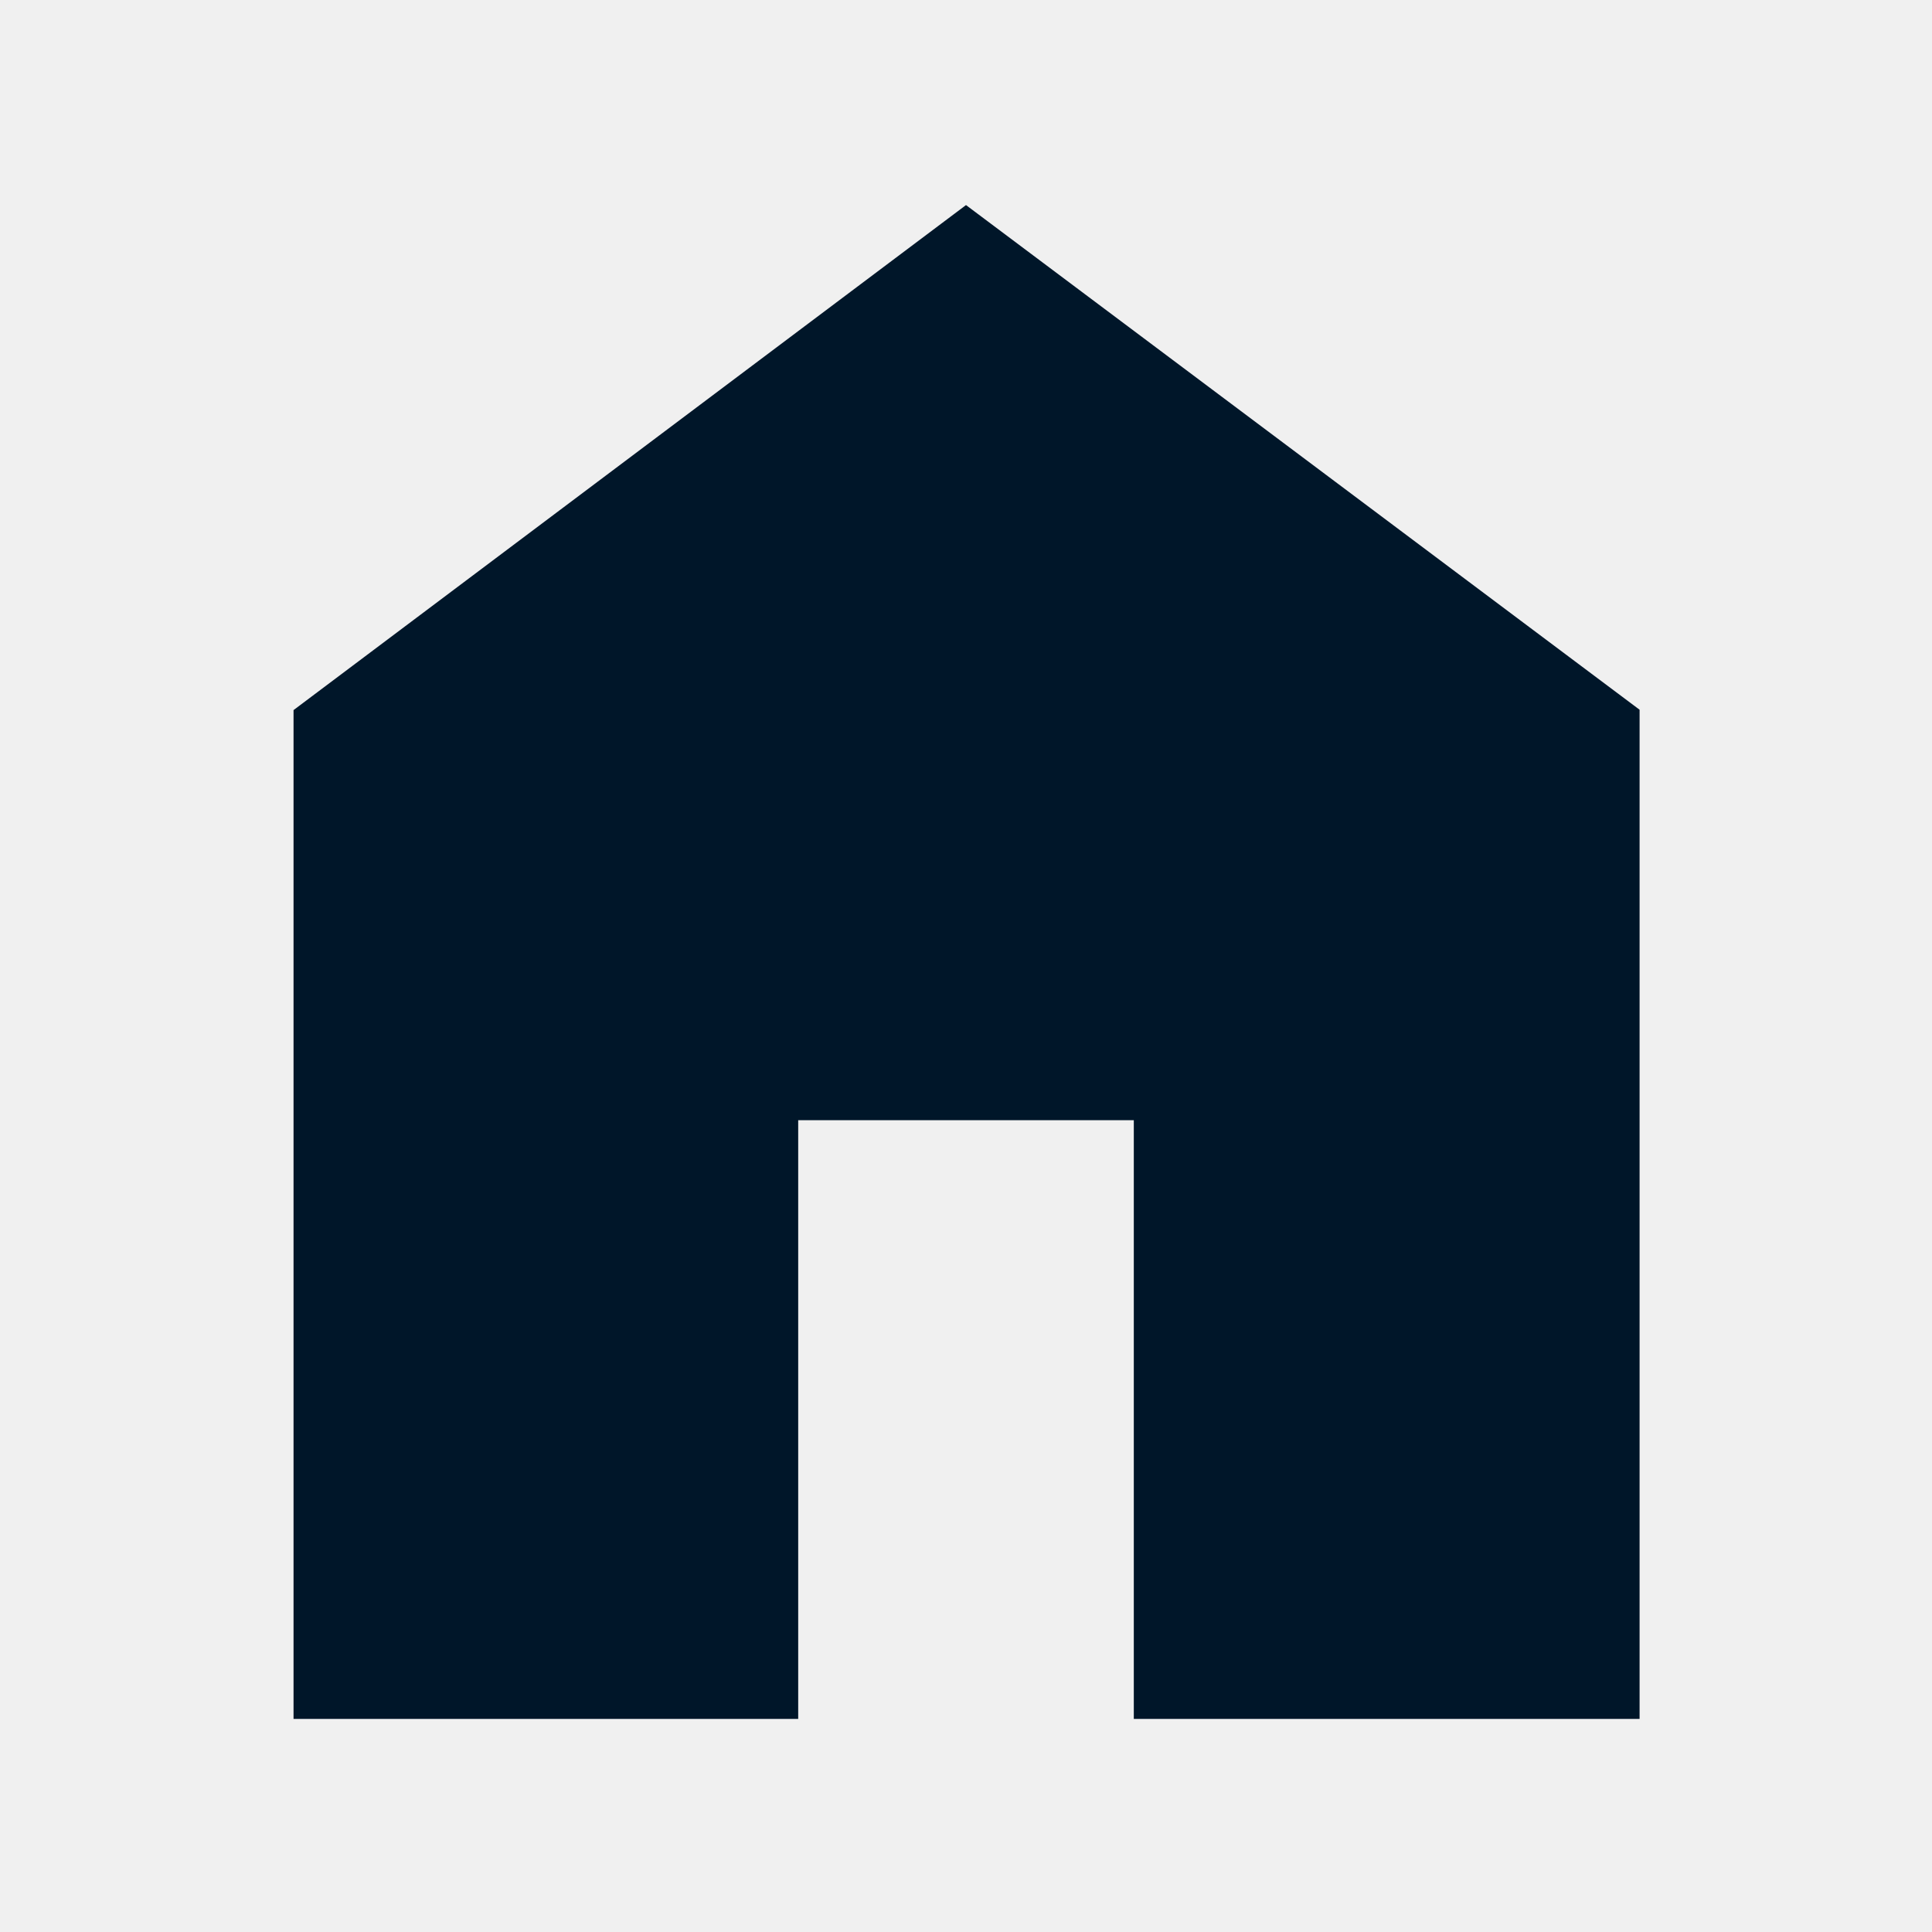
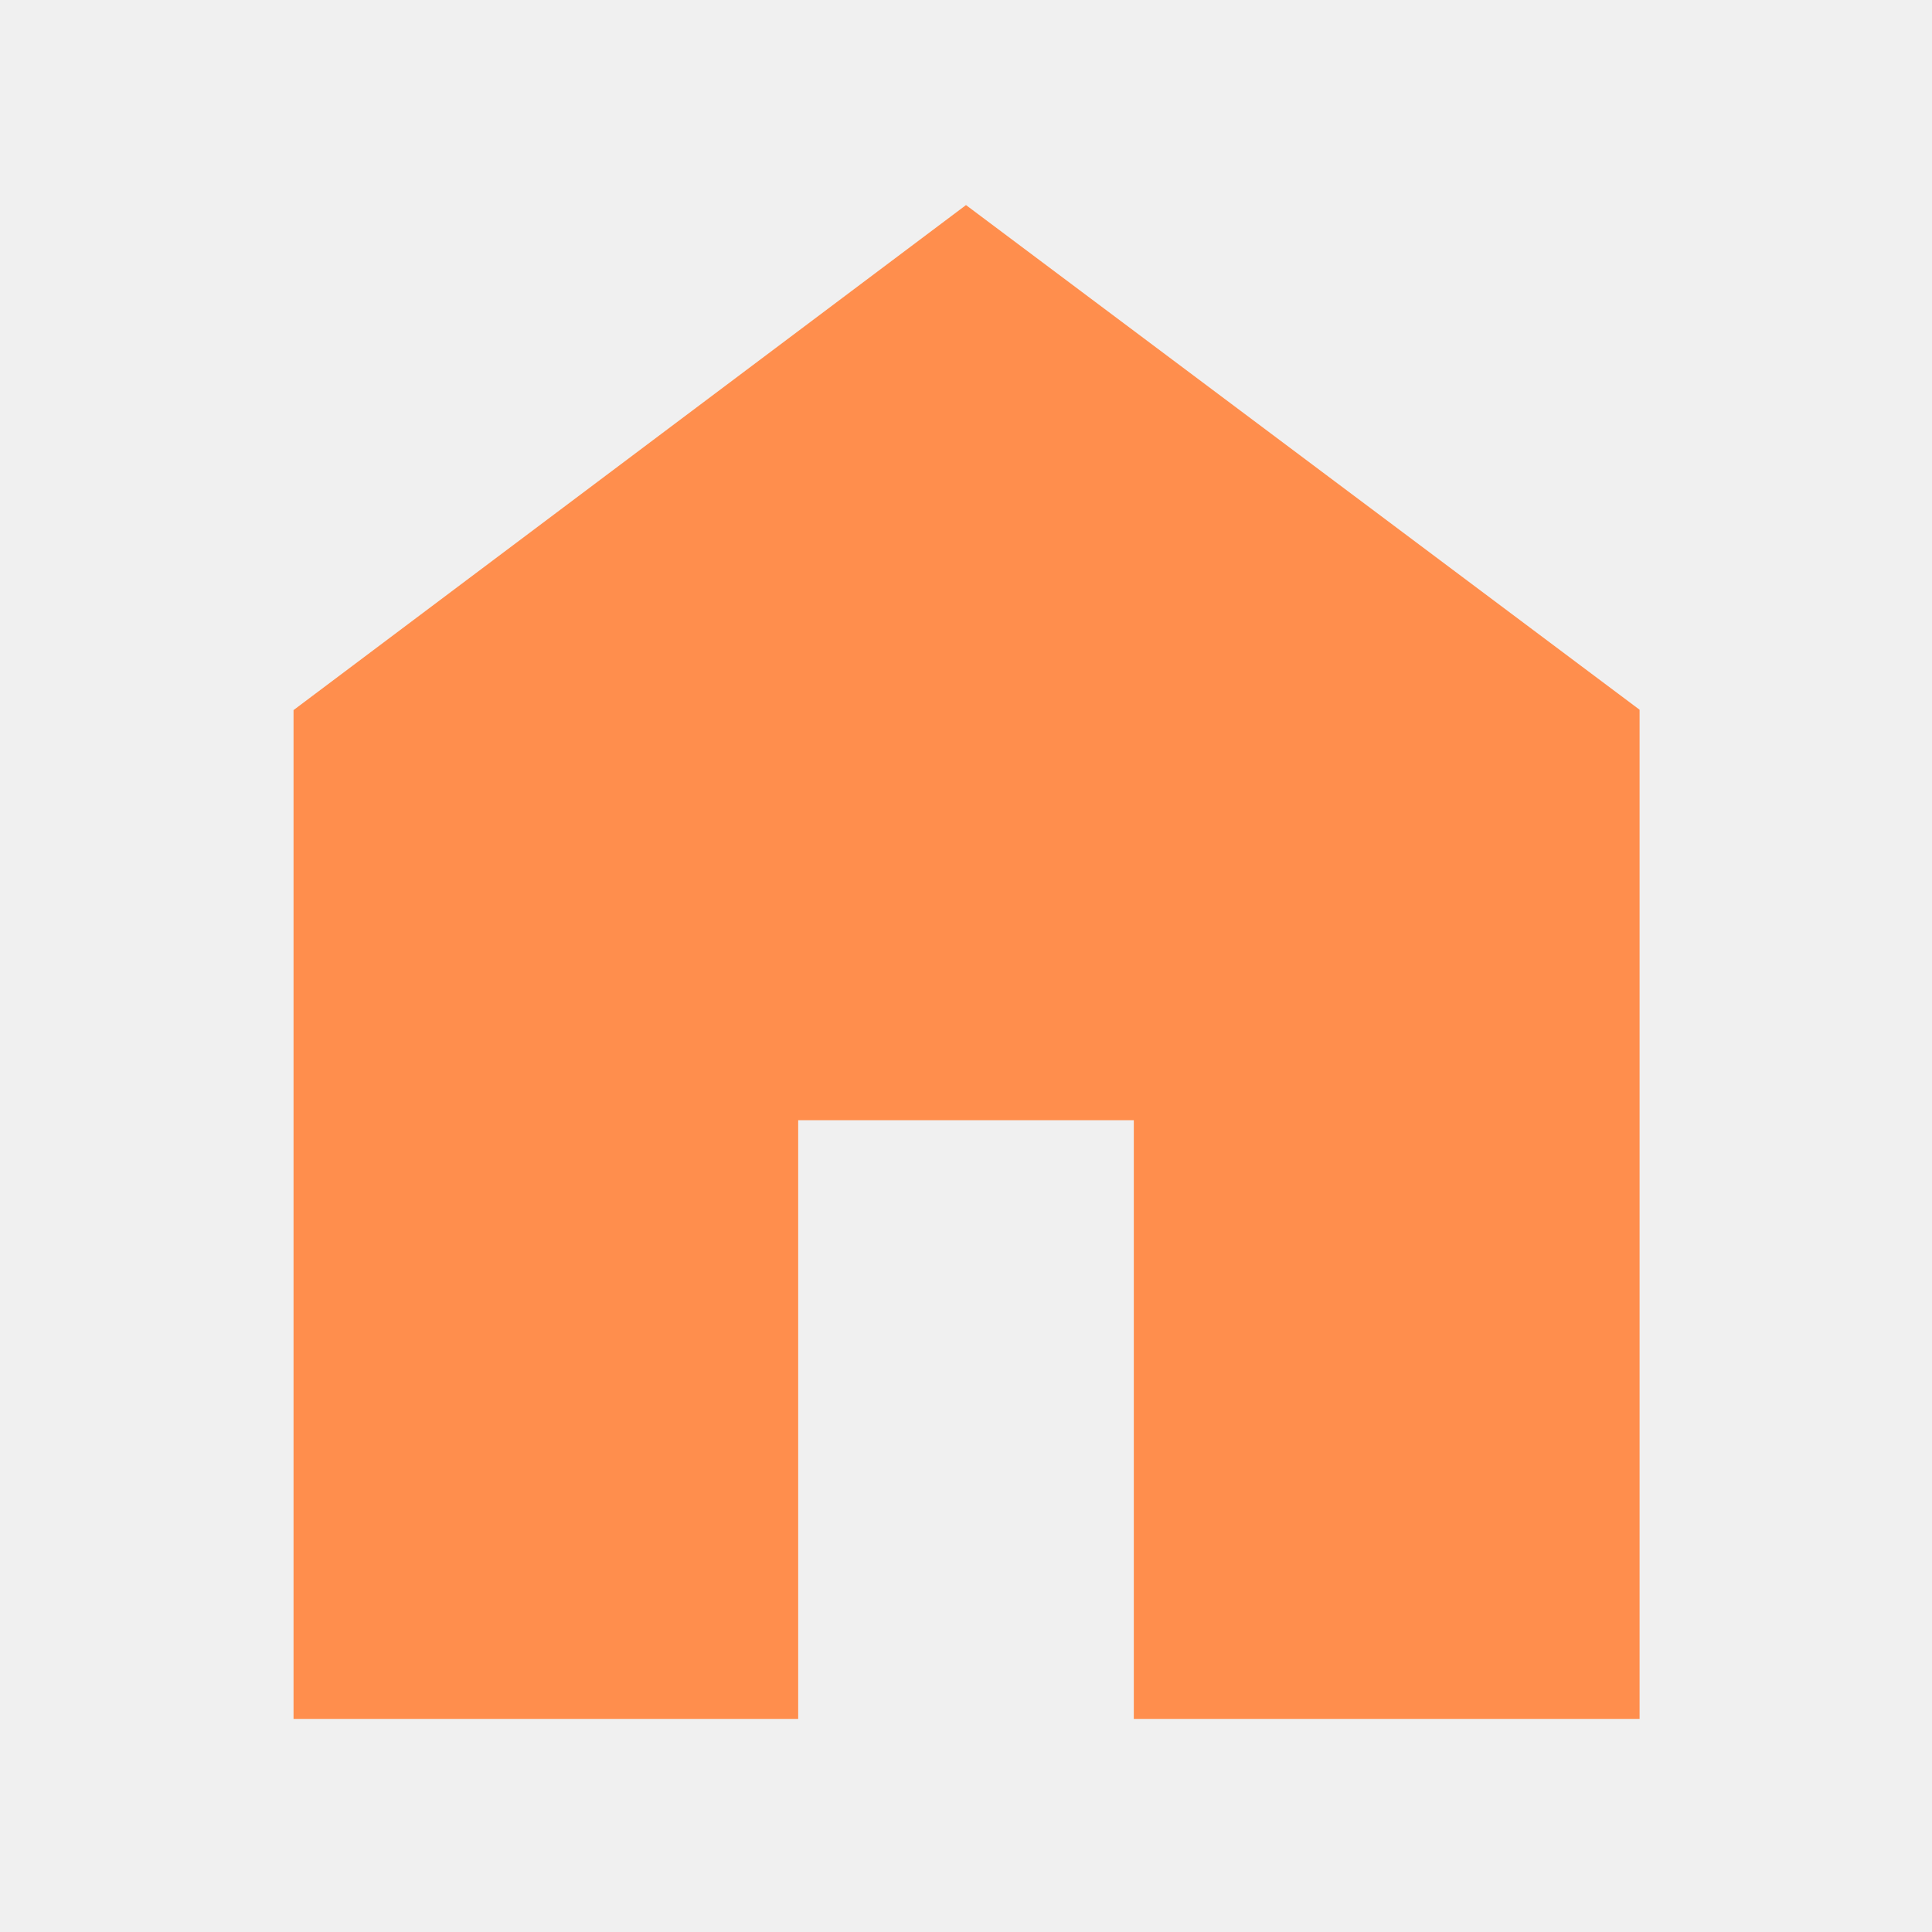
<svg xmlns="http://www.w3.org/2000/svg" width="48" height="48" viewBox="0 0 48 48" fill="none">
-   <mask id="mask0_26_80" style="mask-type:alpha" maskUnits="userSpaceOnUse" x="0" y="0" width="48" height="48">
-     <rect width="48" height="48" fill="#001629" />
-   </mask>
-   <g mask="url(#mask0_26_80)">
-     <path d="M7.293 42.706V17.642L24 5.095L40.735 17.633V42.706H28.169V27.831H19.831V42.706H7.293Z" fill="#001629" />
+   <g clip-path="url(#clip0_5_125)">
+     <mask id="mask0_5_125" style="mask-type:alpha" maskUnits="userSpaceOnUse" x="0" y="0" width="48" height="48">
+       <path d="M48 0H0V48H48V0Z" fill="#001629" />
+     </mask>
+     <g mask="url(#mask0_5_125)">
+       <path d="M7.293 42.706V17.642L24 5.095L40.735 17.633V42.706H28.169V27.831H19.831V42.706H7.293Z" fill="#FF8E4D" />
+     </g>
  </g>
+   <defs>
+     <clipPath id="clip0_5_125">
+       <rect width="48" height="48" fill="white" />
+     </clipPath>
+   </defs>
</svg>
